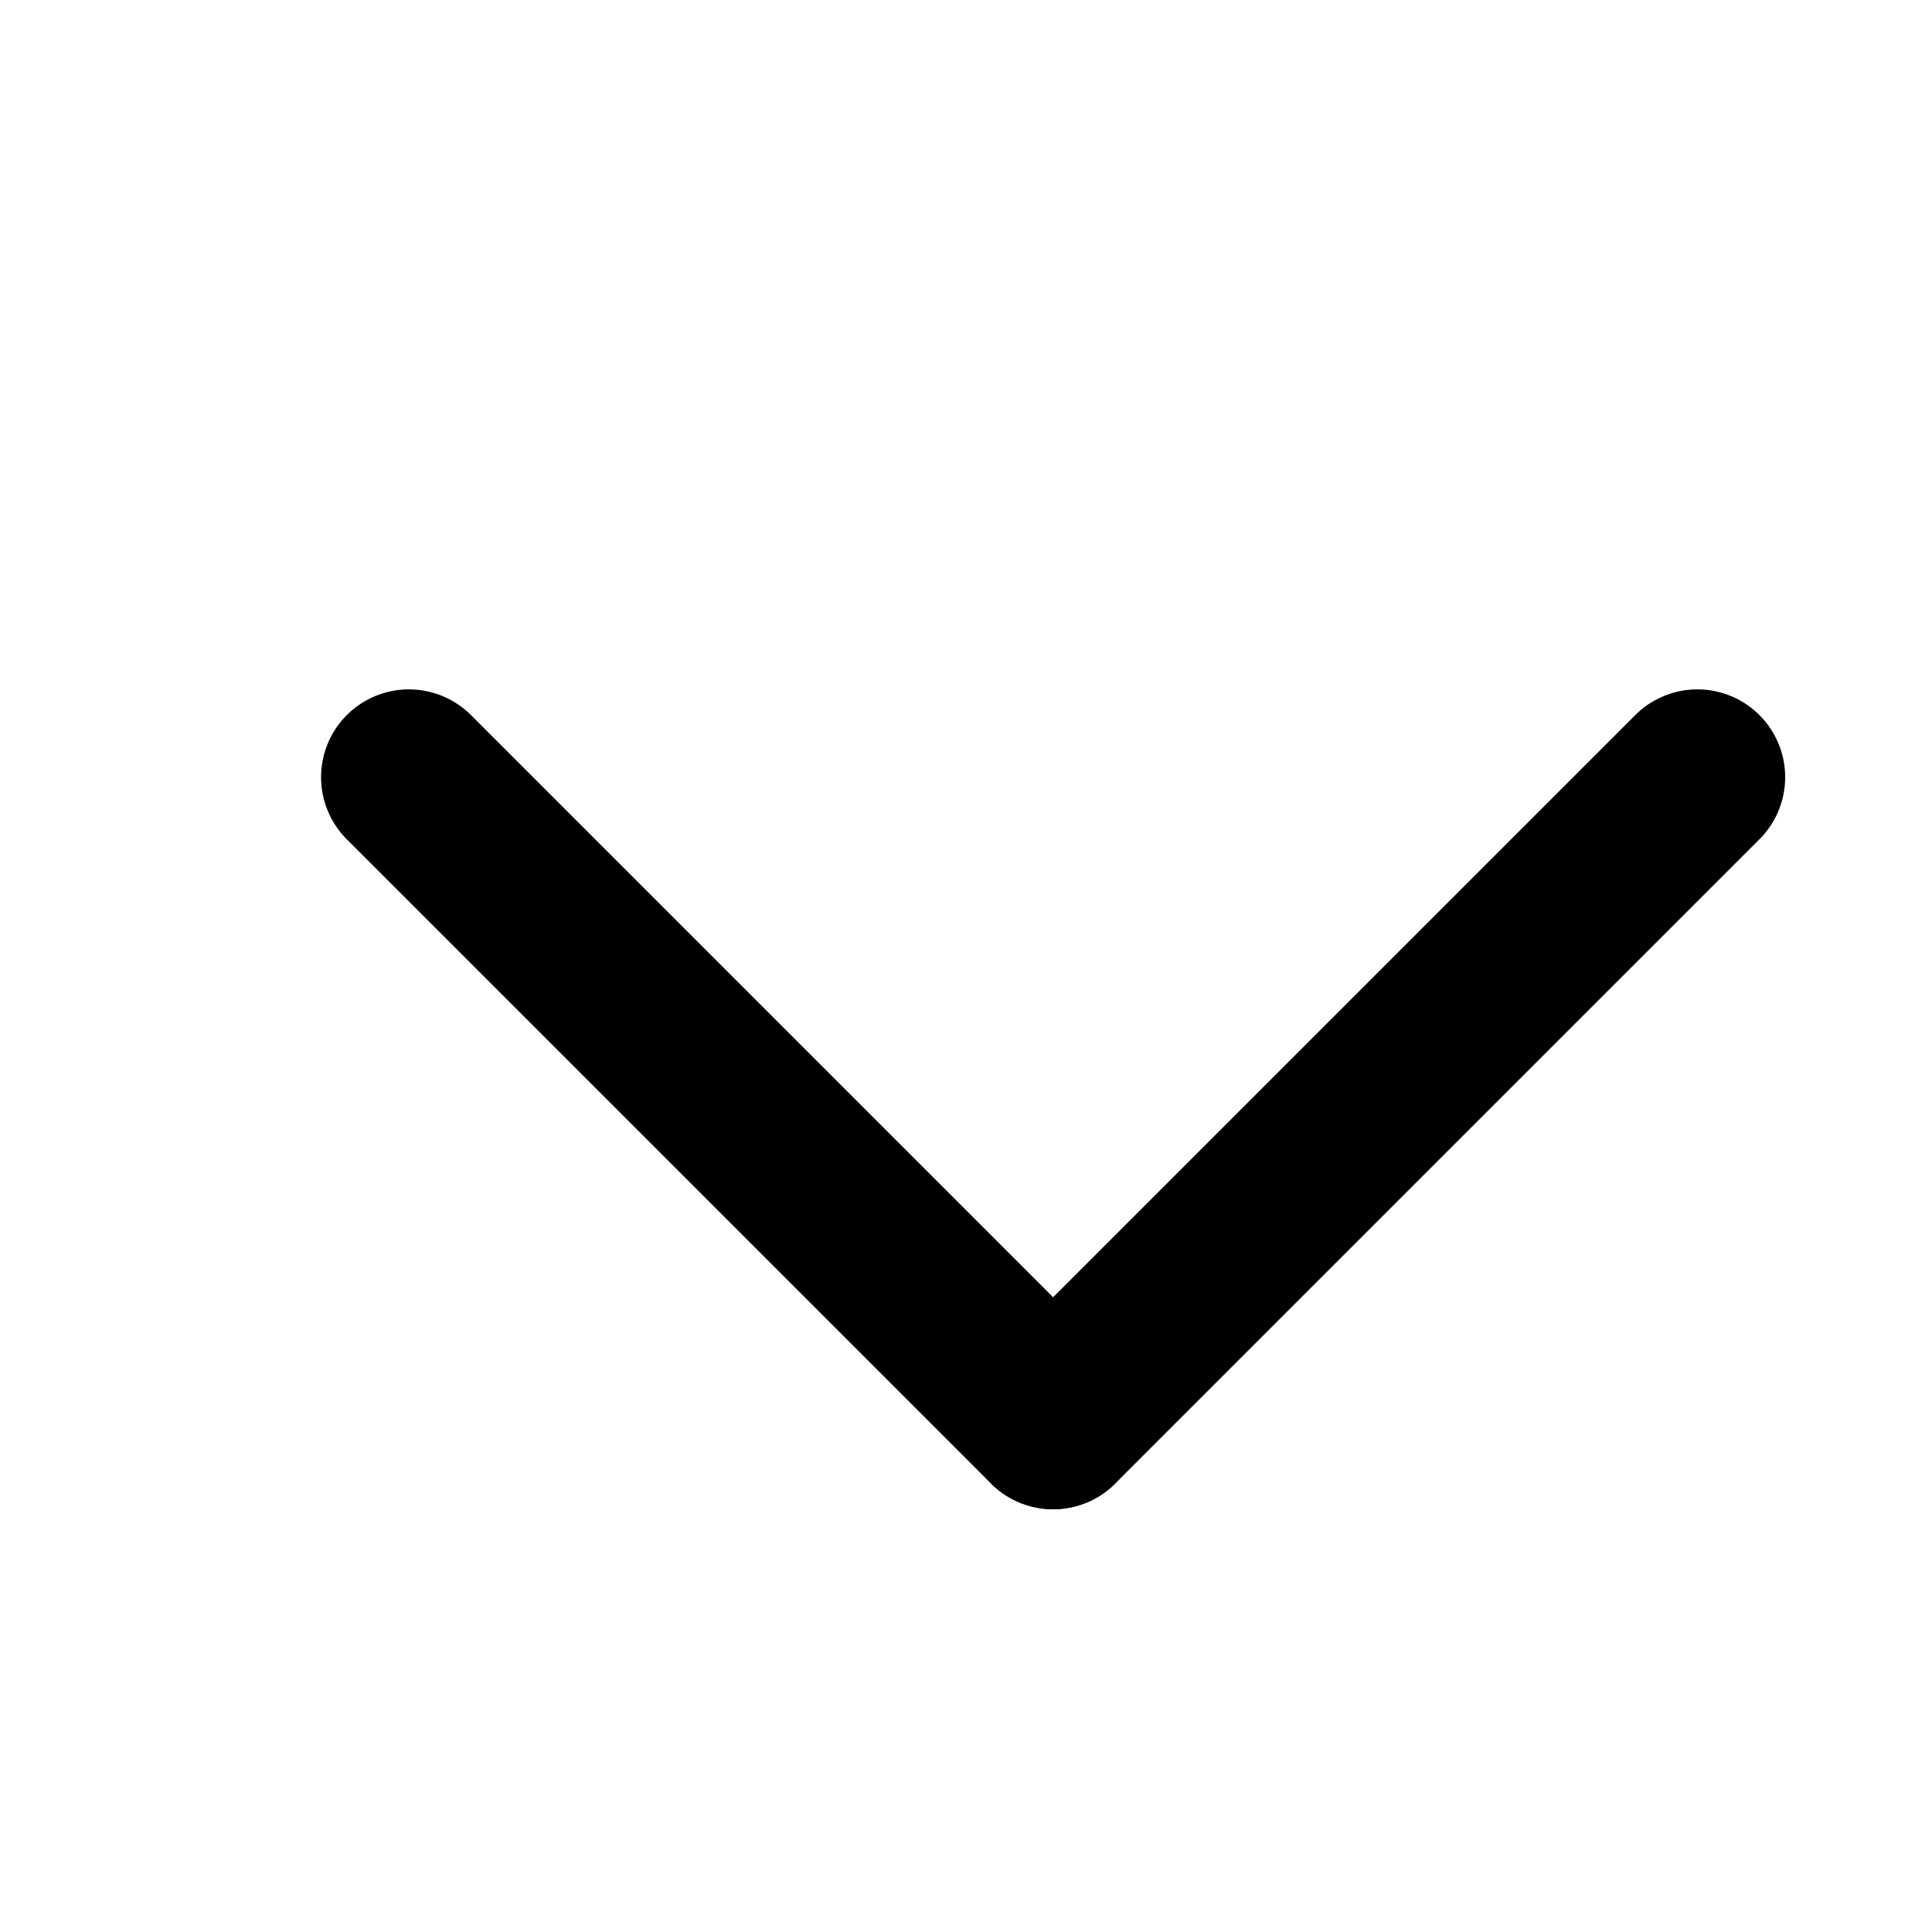
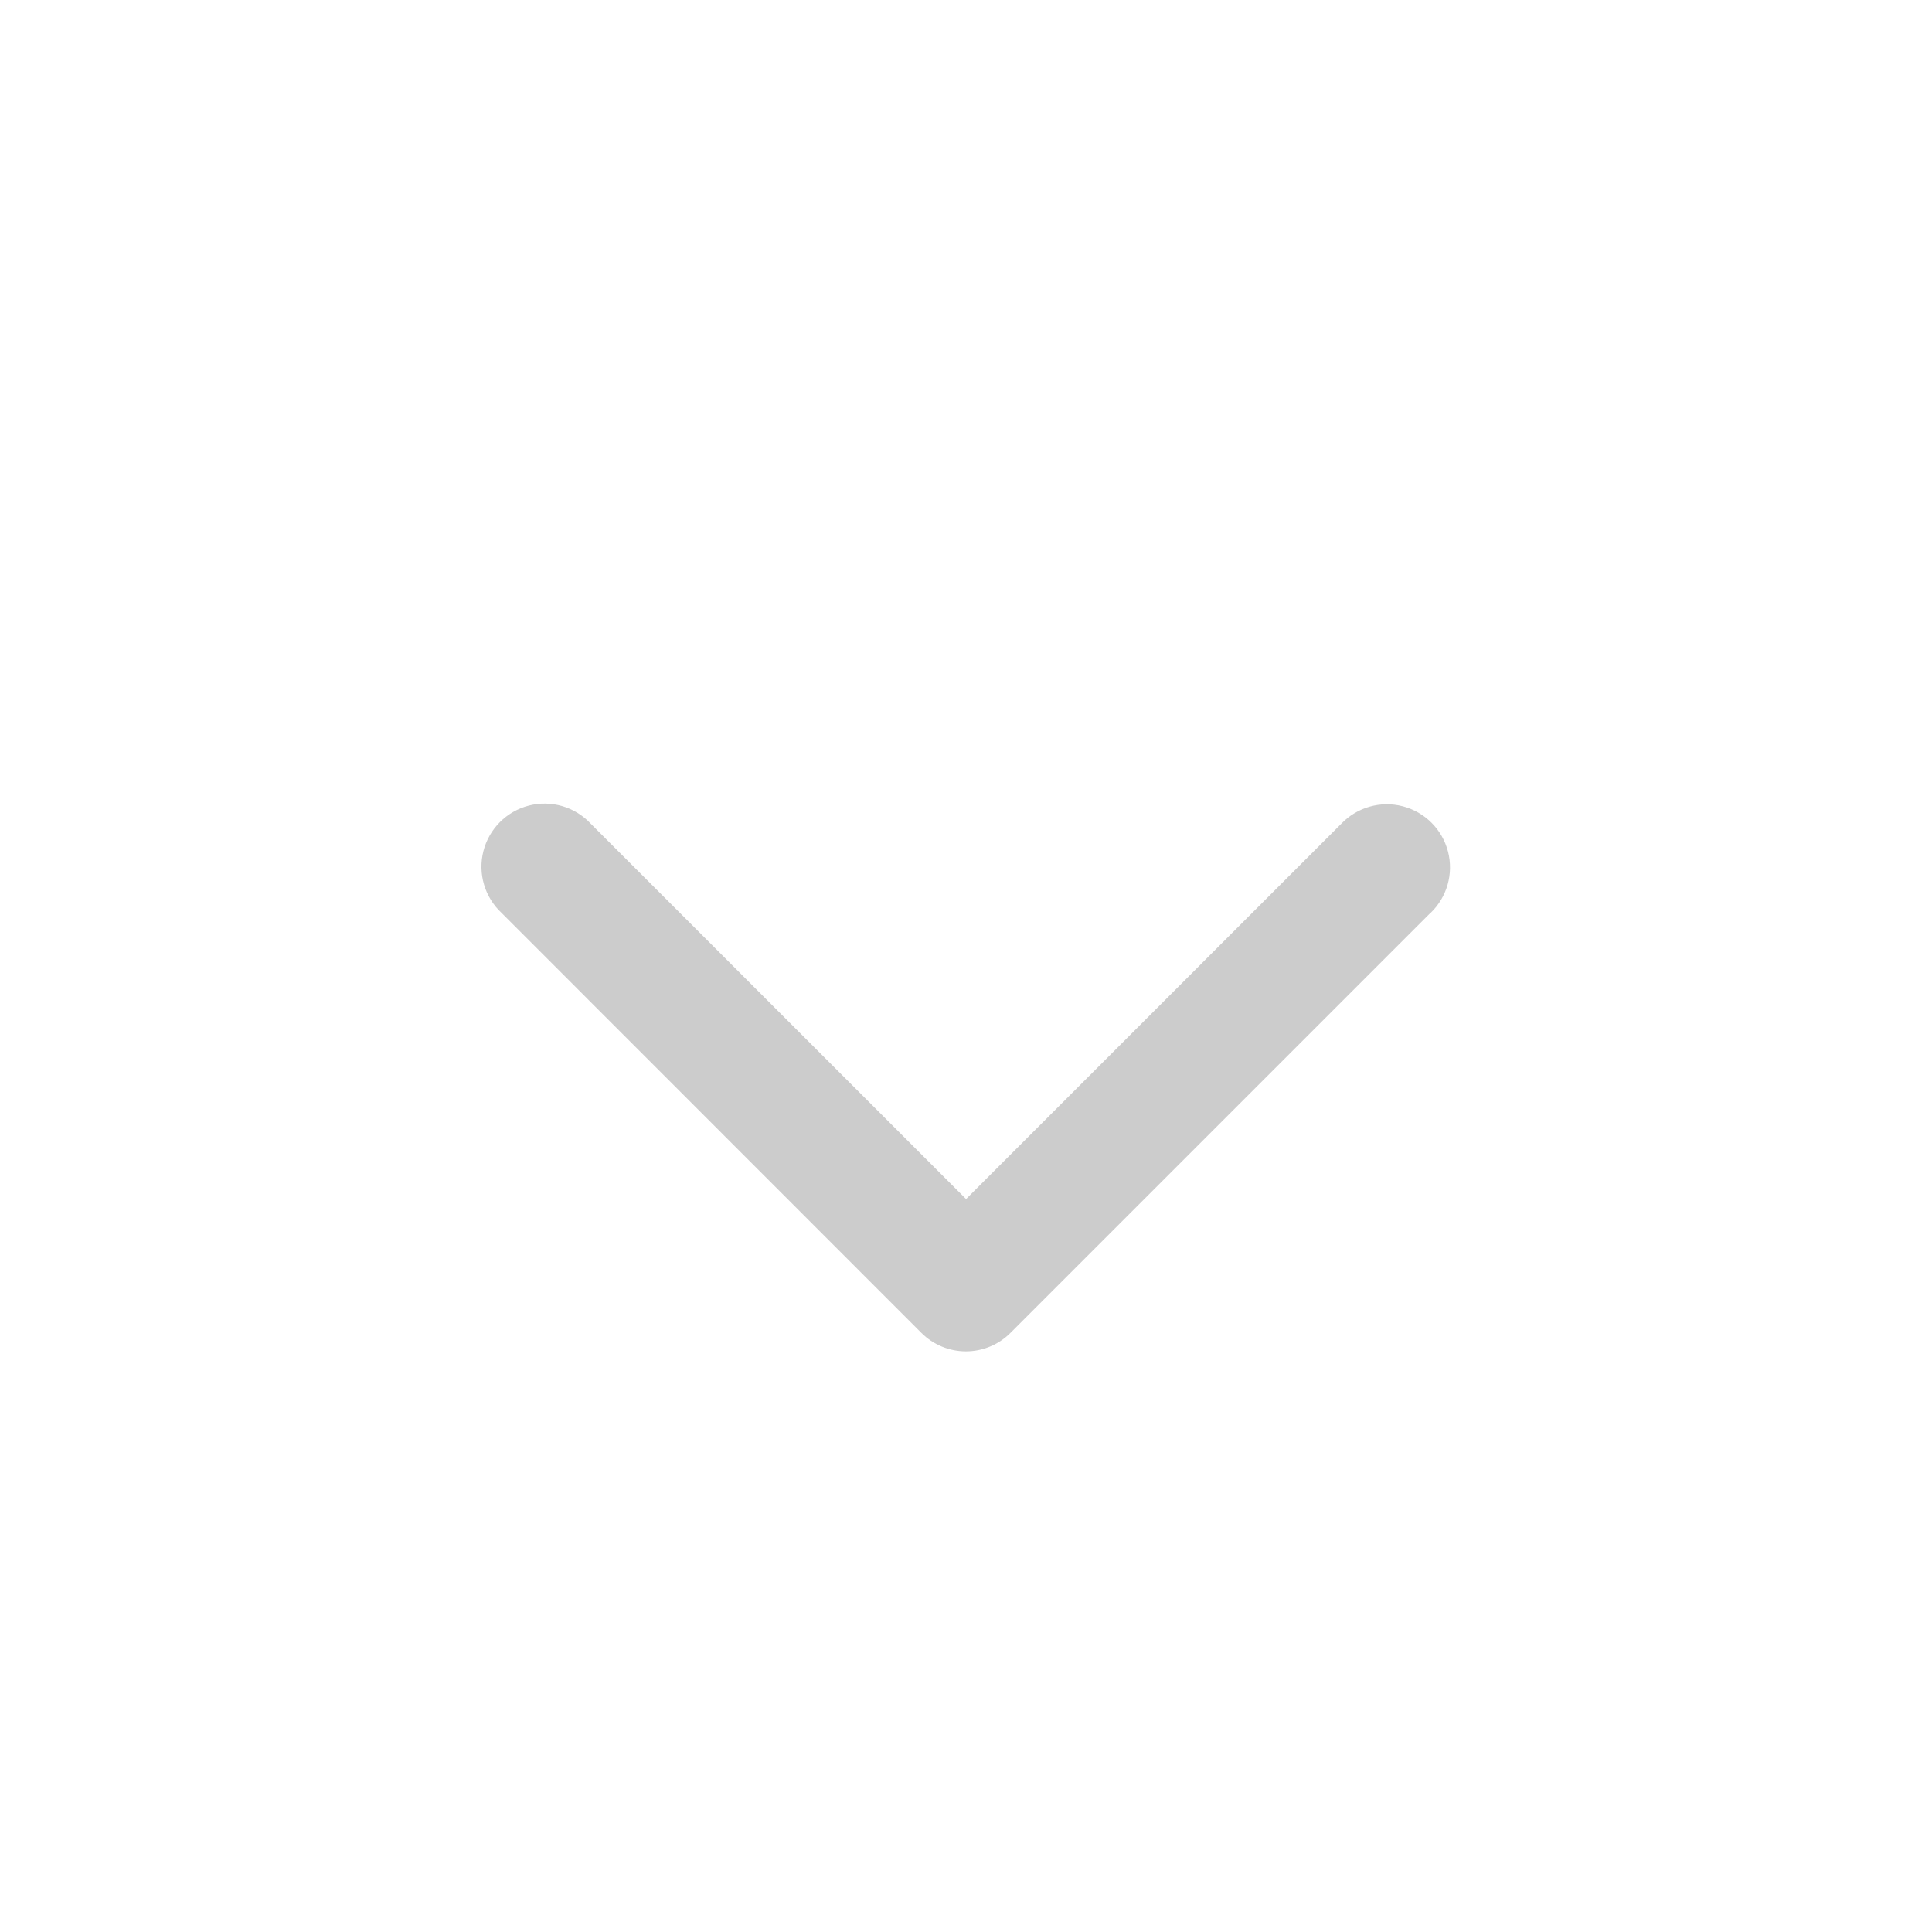
- <svg xmlns="http://www.w3.org/2000/svg" width="11" height="11" viewBox="0 0 11 11" fill="none">
-   <line x1="5.996" y1="8.093" x2="9.664" y2="4.425" stroke="black" stroke-linecap="round" />
-   <line x1="2.328" y1="4.425" x2="5.996" y2="8.093" stroke="black" stroke-linecap="round" />
+ <svg xmlns="http://www.w3.org/2000/svg" width="24" height="24" viewBox="0 0 24 24">
+   <path style="fill:none" d="M0 0h24v24H0z" />
+   <path data-name="패스 8" d="m47.738 85.3-5.216 5.216a.782.782 0 0 1-1.108 0L36.2 85.3a.784.784 0 1 1 1.108-1.108l4.662 4.662 4.662-4.663A.784.784 0 1 1 47.74 85.3z" transform="translate(-29.969 -73.959)" style="fill:#ccc" />
</svg>
